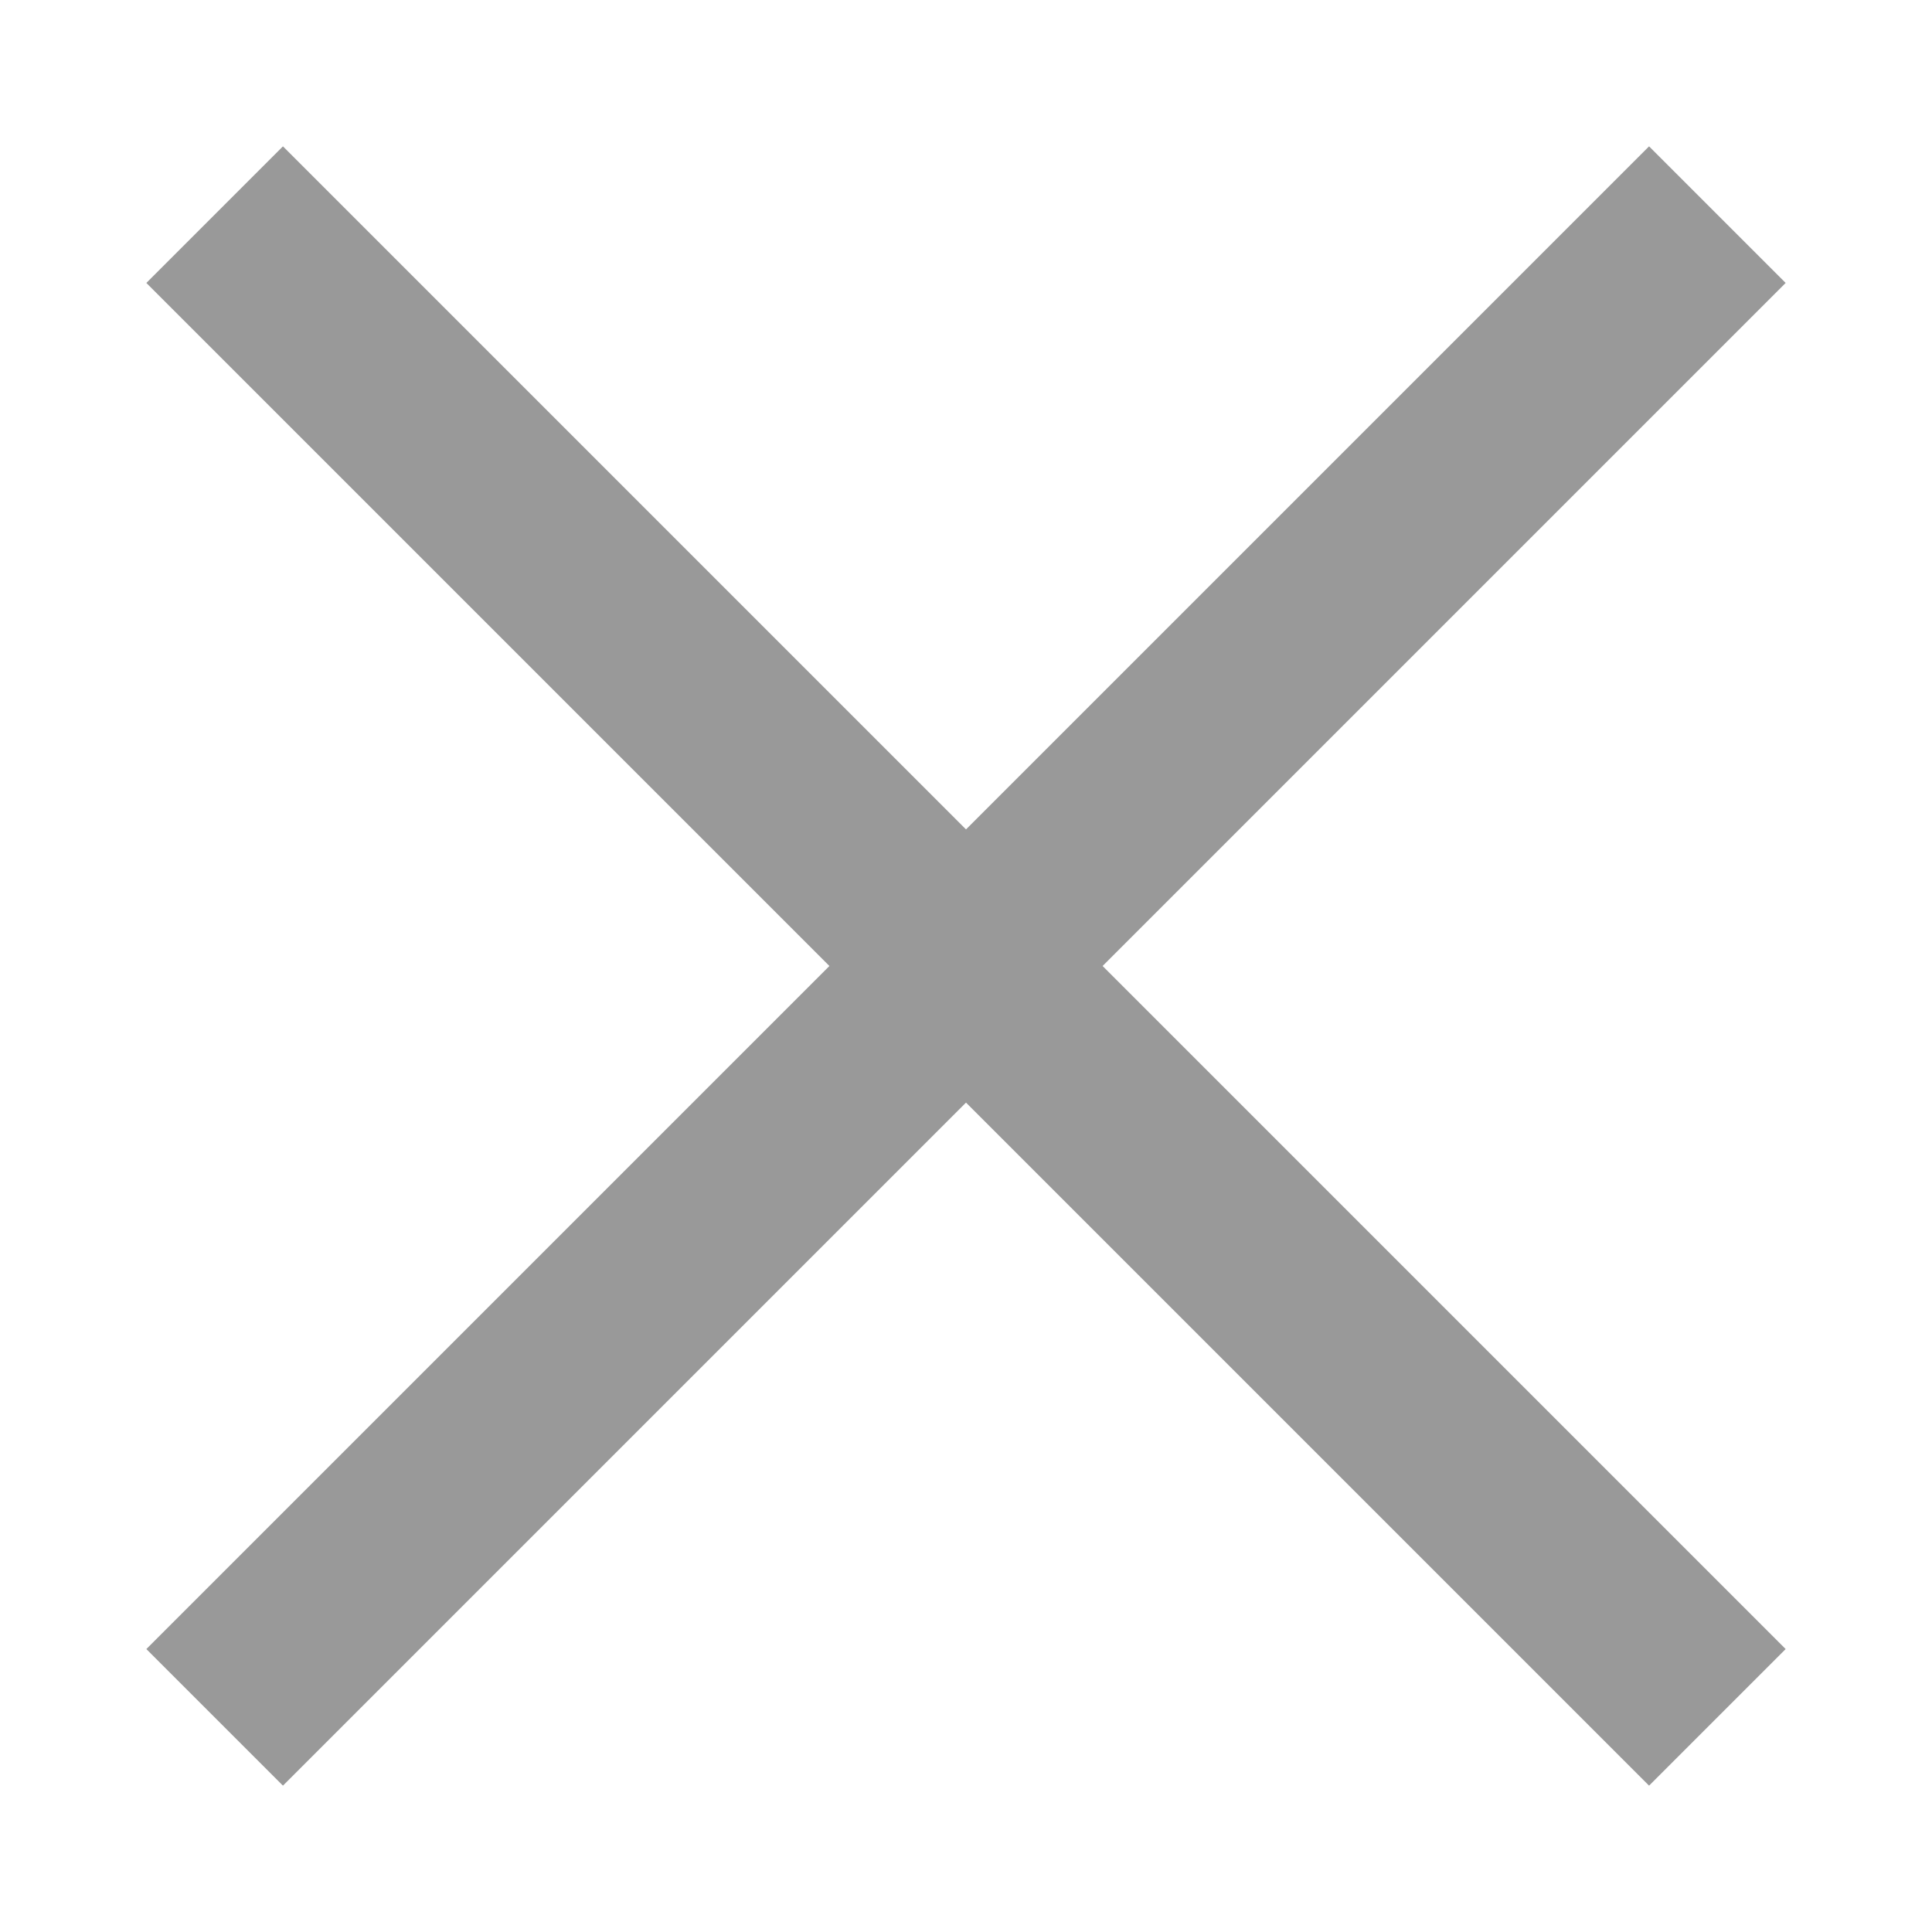
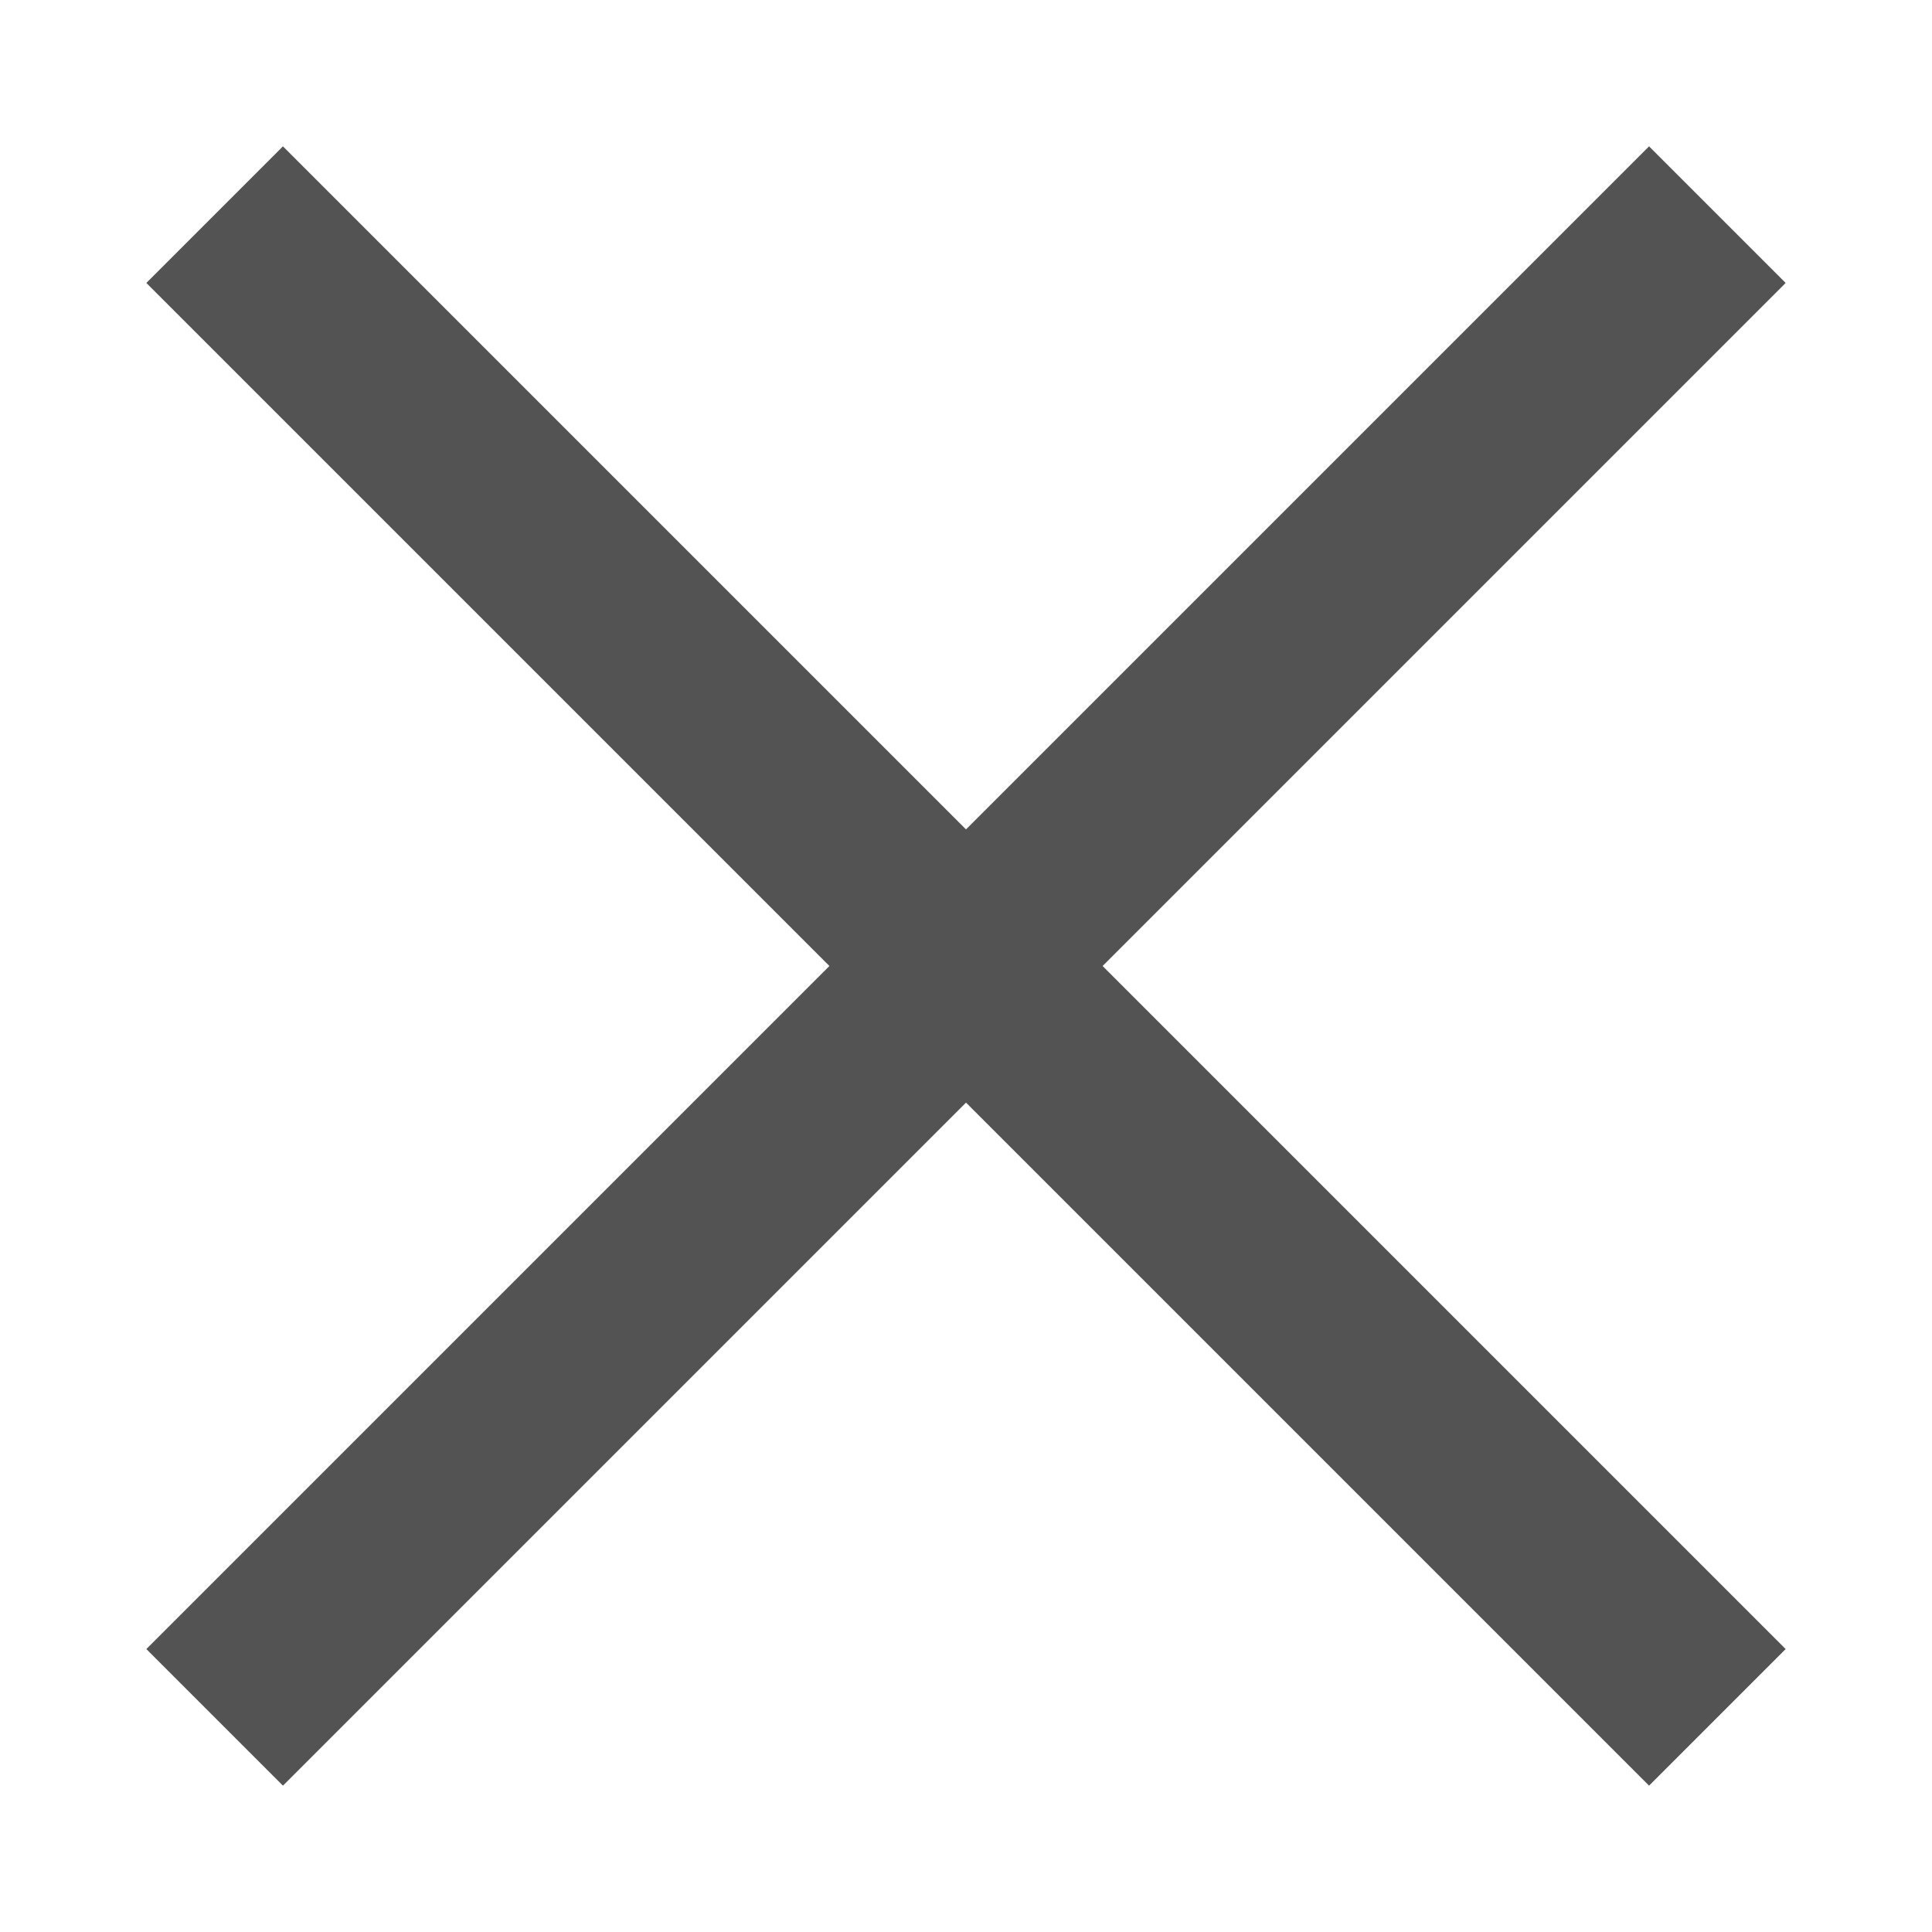
- <svg xmlns="http://www.w3.org/2000/svg" width="16px" height="16px" viewBox="0 0 20 20" fill="#999999">
+ <svg xmlns="http://www.w3.org/2000/svg" width="16px" height="16px" viewBox="0 0 20 20" fill="#535353">
  <path d="M10 8.586L2.929 1.515L1.515 2.929L8.586 10l-7.071 7.071l1.414 1.414L10 11.414l7.071 7.071l1.414-1.414L11.414 10l7.071-7.071l-1.414-1.414L10 8.586z" />
</svg>
